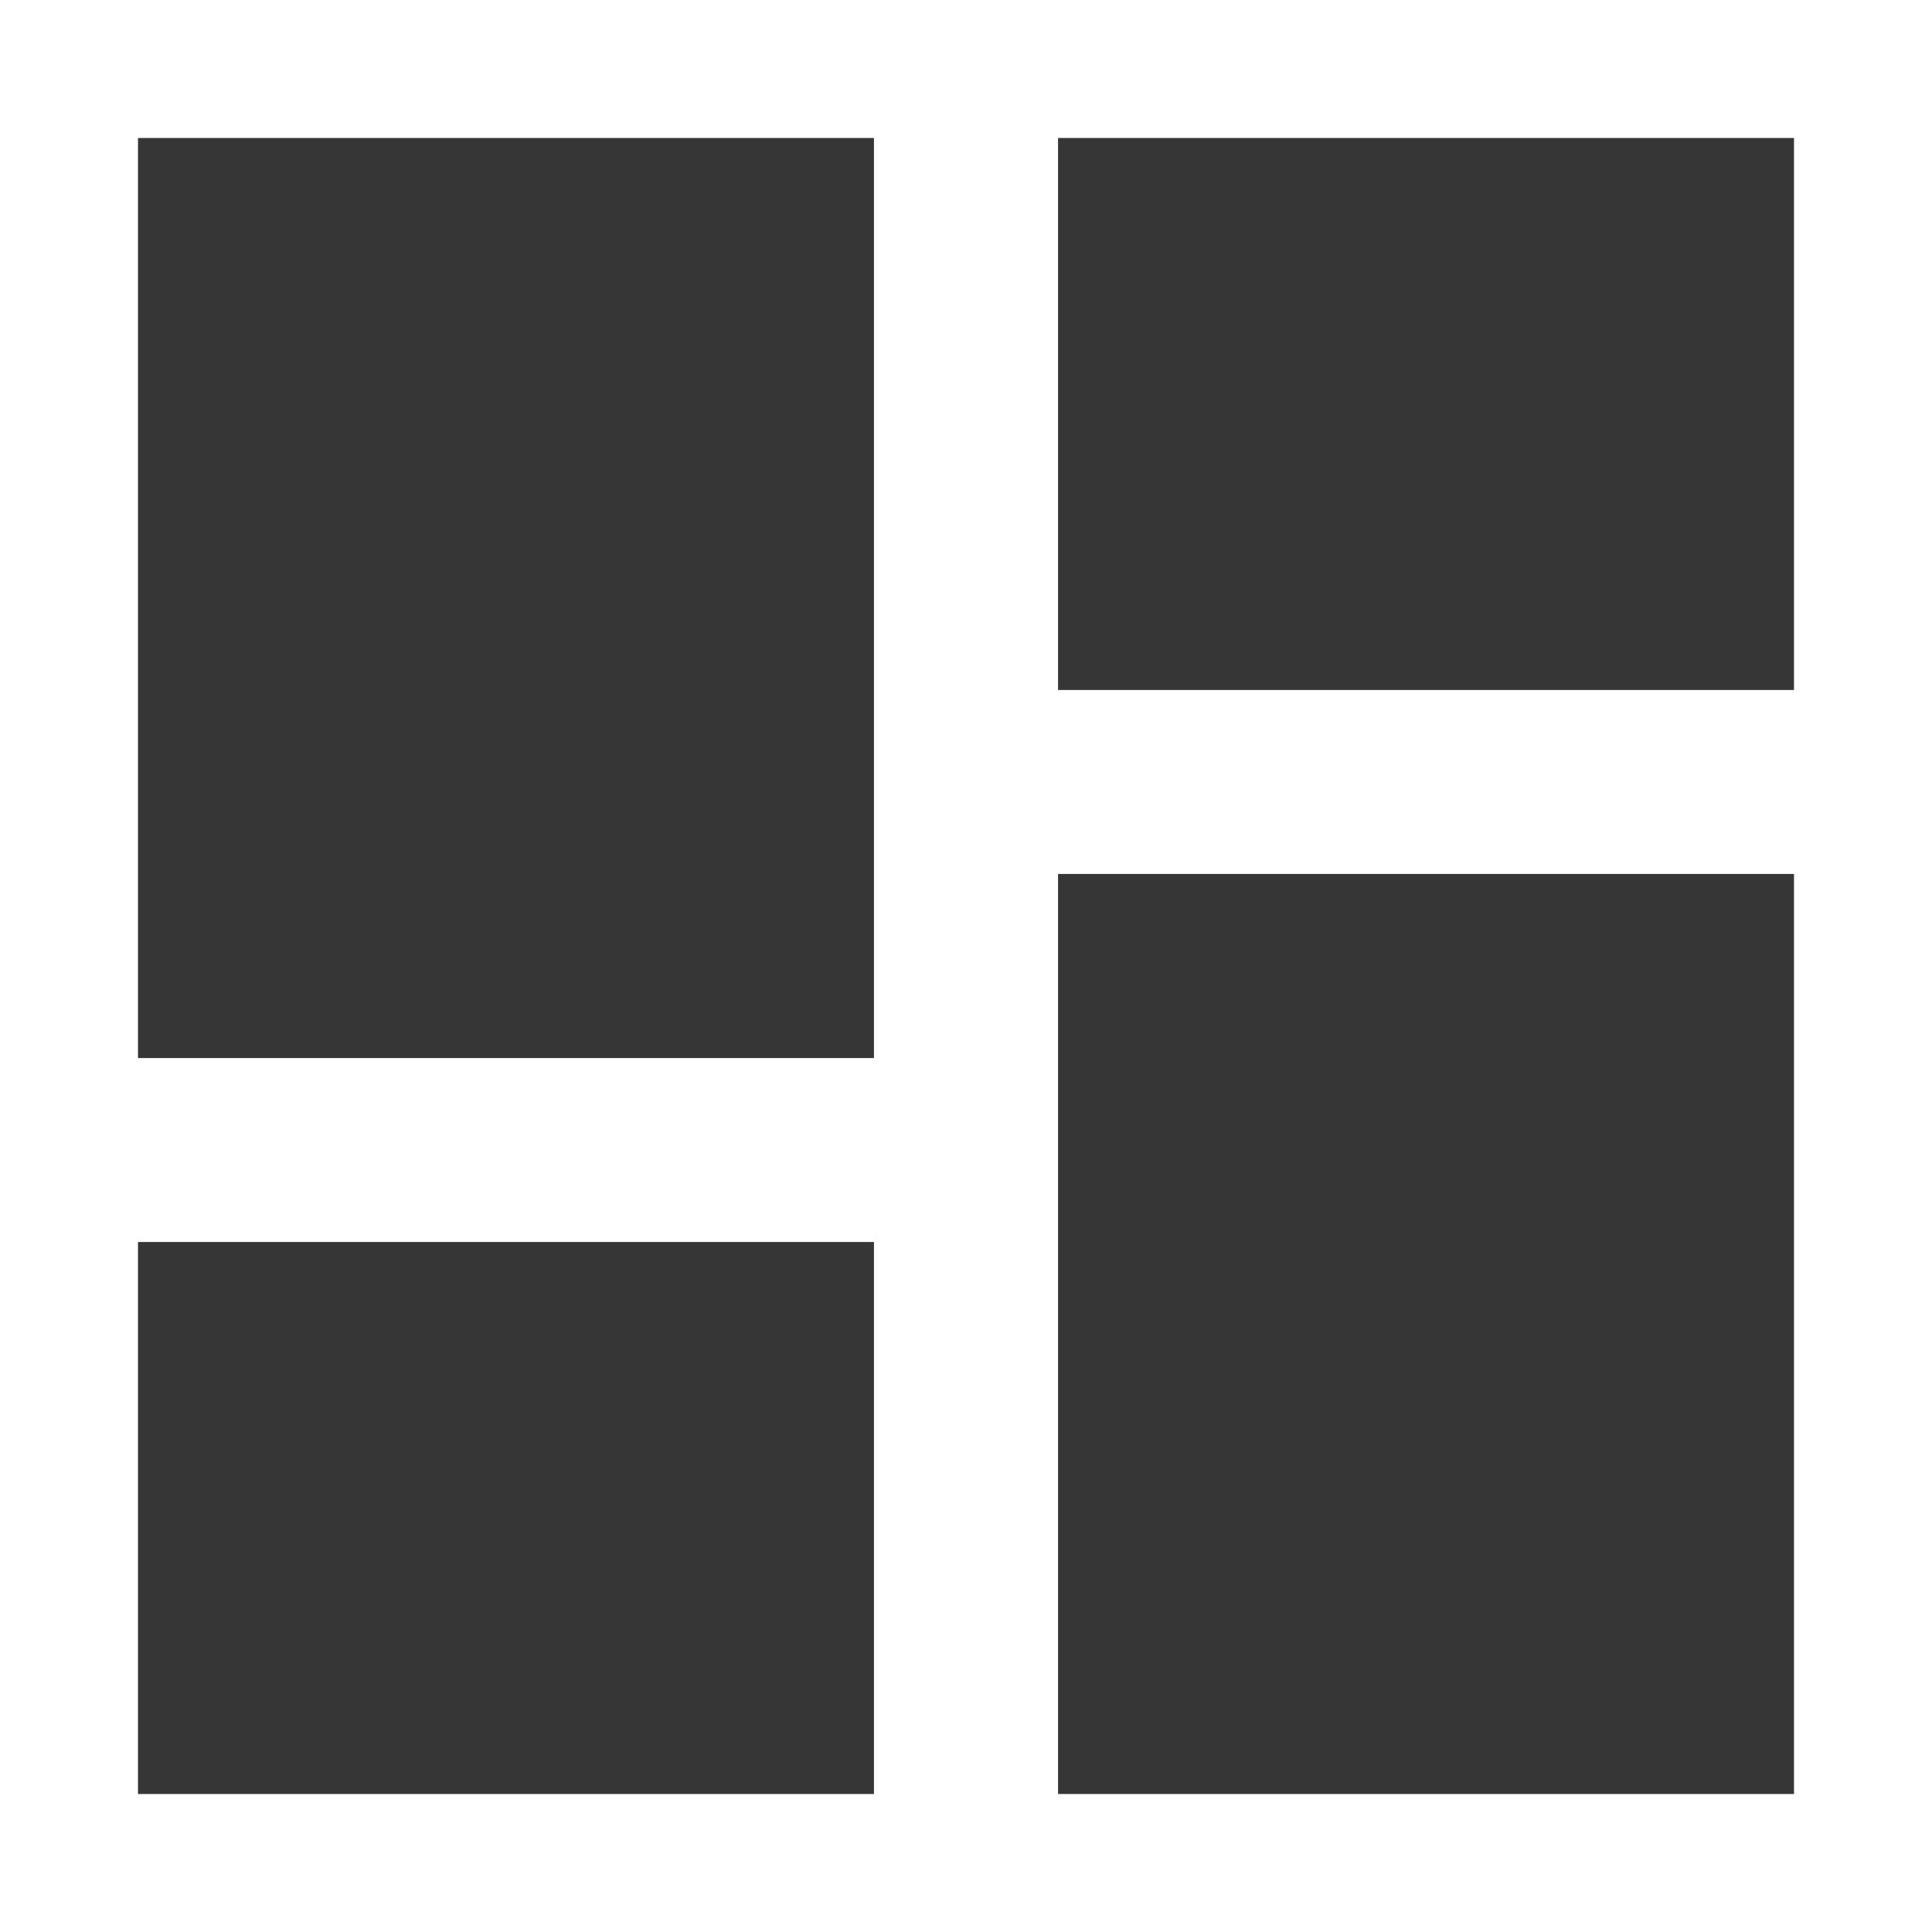
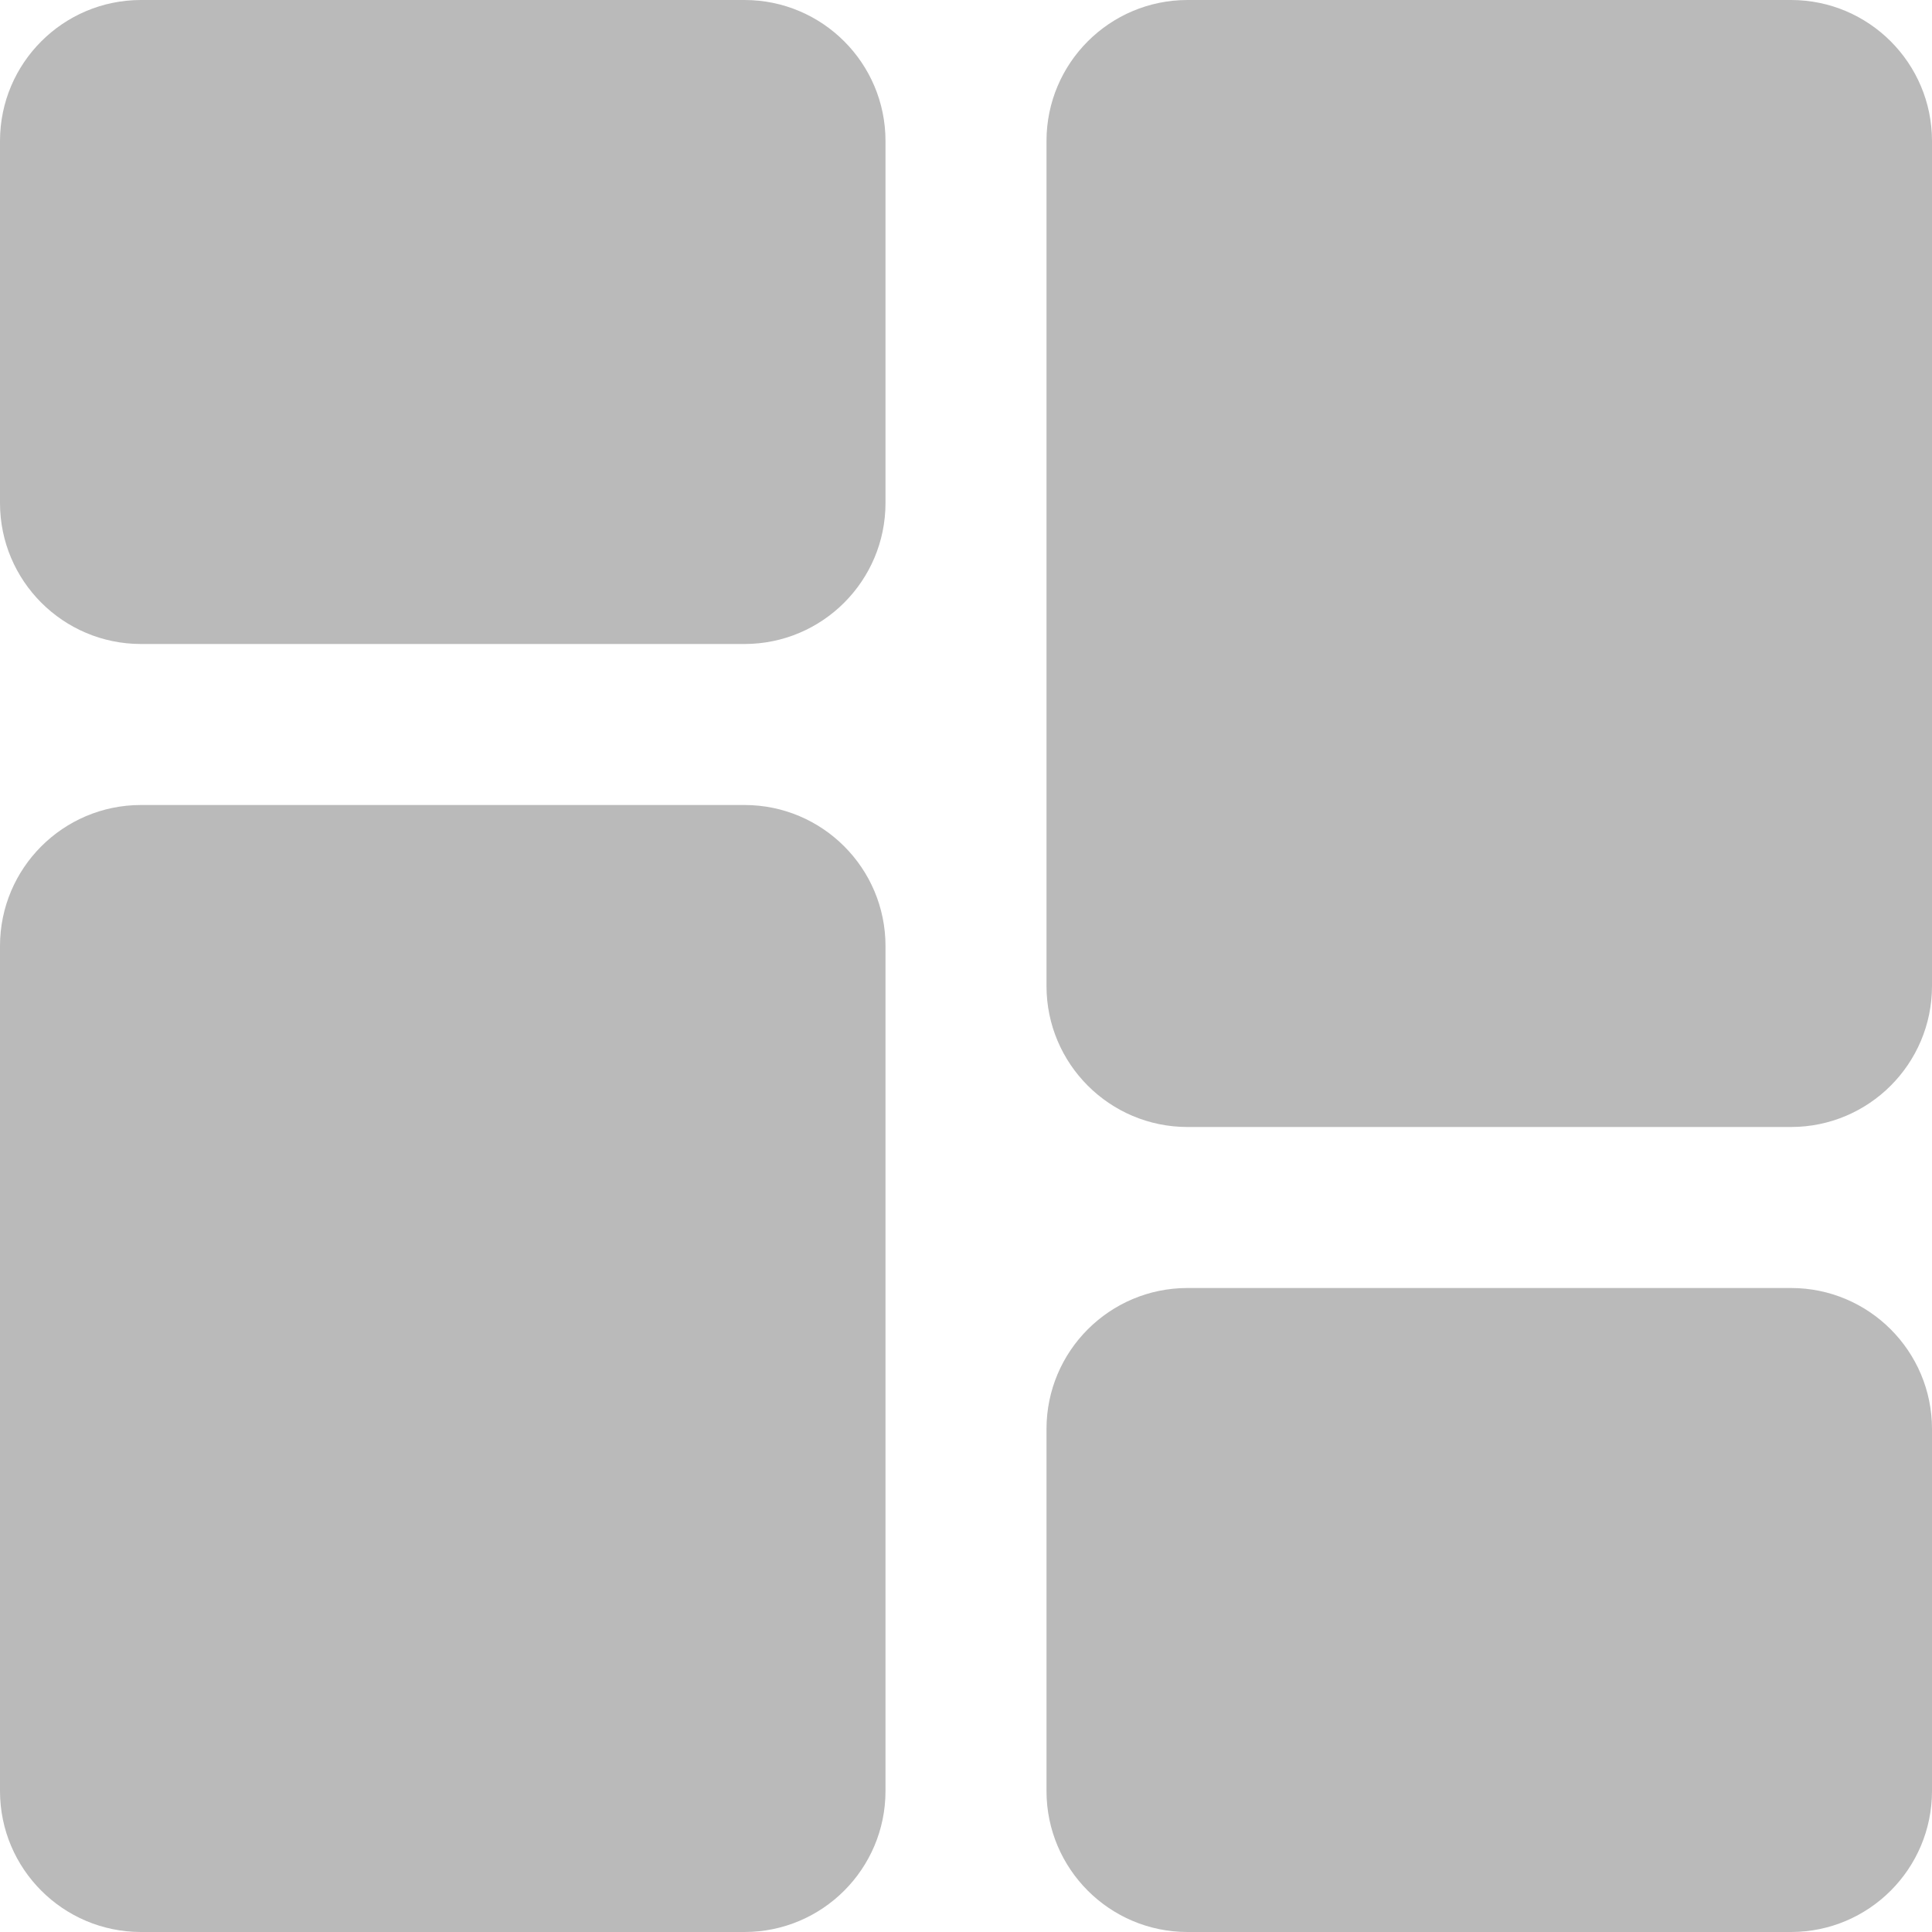
- <svg xmlns="http://www.w3.org/2000/svg" width="14" height="14" viewBox="0 0 14 14">
-   <defs>
-     <style>.a{fill:none;}.b{fill:#363636;}</style>
-   </defs>
-   <g transform="translate(-19 -11)">
-     <rect class="a" width="14" height="14" transform="translate(19 11)" />
-     <path class="b" d="M4.5,11.167H9.833V4.5H4.5Zm0,5.333H9.833v-4H4.5Zm6.667,0H16.5V9.833H11.167Zm0-12v4H16.5v-4Z" transform="translate(15.5 7.5)" />
-   </g>
+ <svg xmlns="http://www.w3.org/2000/svg" id="dashboard" width="18" height="18" viewBox="0 0 18 18">
+   <path id="Path_34458" data-name="Path 34458" d="M6.937,0H1.312A1.314,1.314,0,0,0,0,1.312V4.687A1.314,1.314,0,0,0,1.312,6H6.937A1.314,1.314,0,0,0,8.25,4.687V1.312A1.314,1.314,0,0,0,6.937,0Zm0,0" fill="#bababa" />
+   <path id="Path_34459" data-name="Path 34459" d="M6.937,213.332H1.312A1.314,1.314,0,0,0,0,214.645v7.875a1.314,1.314,0,0,0,1.312,1.312H6.937A1.314,1.314,0,0,0,8.25,222.52v-7.875A1.314,1.314,0,0,0,6.937,213.332Zm0,0" transform="translate(0 -205.832)" fill="#bababa" />
+   <path id="Path_34460" data-name="Path 34460" d="M284.27,341.332h-5.625a1.314,1.314,0,0,0-1.313,1.313v3.375a1.314,1.314,0,0,0,1.313,1.312h5.625a1.314,1.314,0,0,0,1.312-1.312v-3.375A1.314,1.314,0,0,0,284.27,341.332Zm0,0" transform="translate(-267.582 -329.332)" fill="#bababa" />
+   <path id="Path_34461" data-name="Path 34461" d="M284.27,0h-5.625a1.314,1.314,0,0,0-1.313,1.312V9.187a1.314,1.314,0,0,0,1.313,1.313h5.625a1.314,1.314,0,0,0,1.312-1.313V1.312A1.314,1.314,0,0,0,284.27,0Zm0,0" transform="translate(-267.582)" fill="#bababa" />
</svg>
